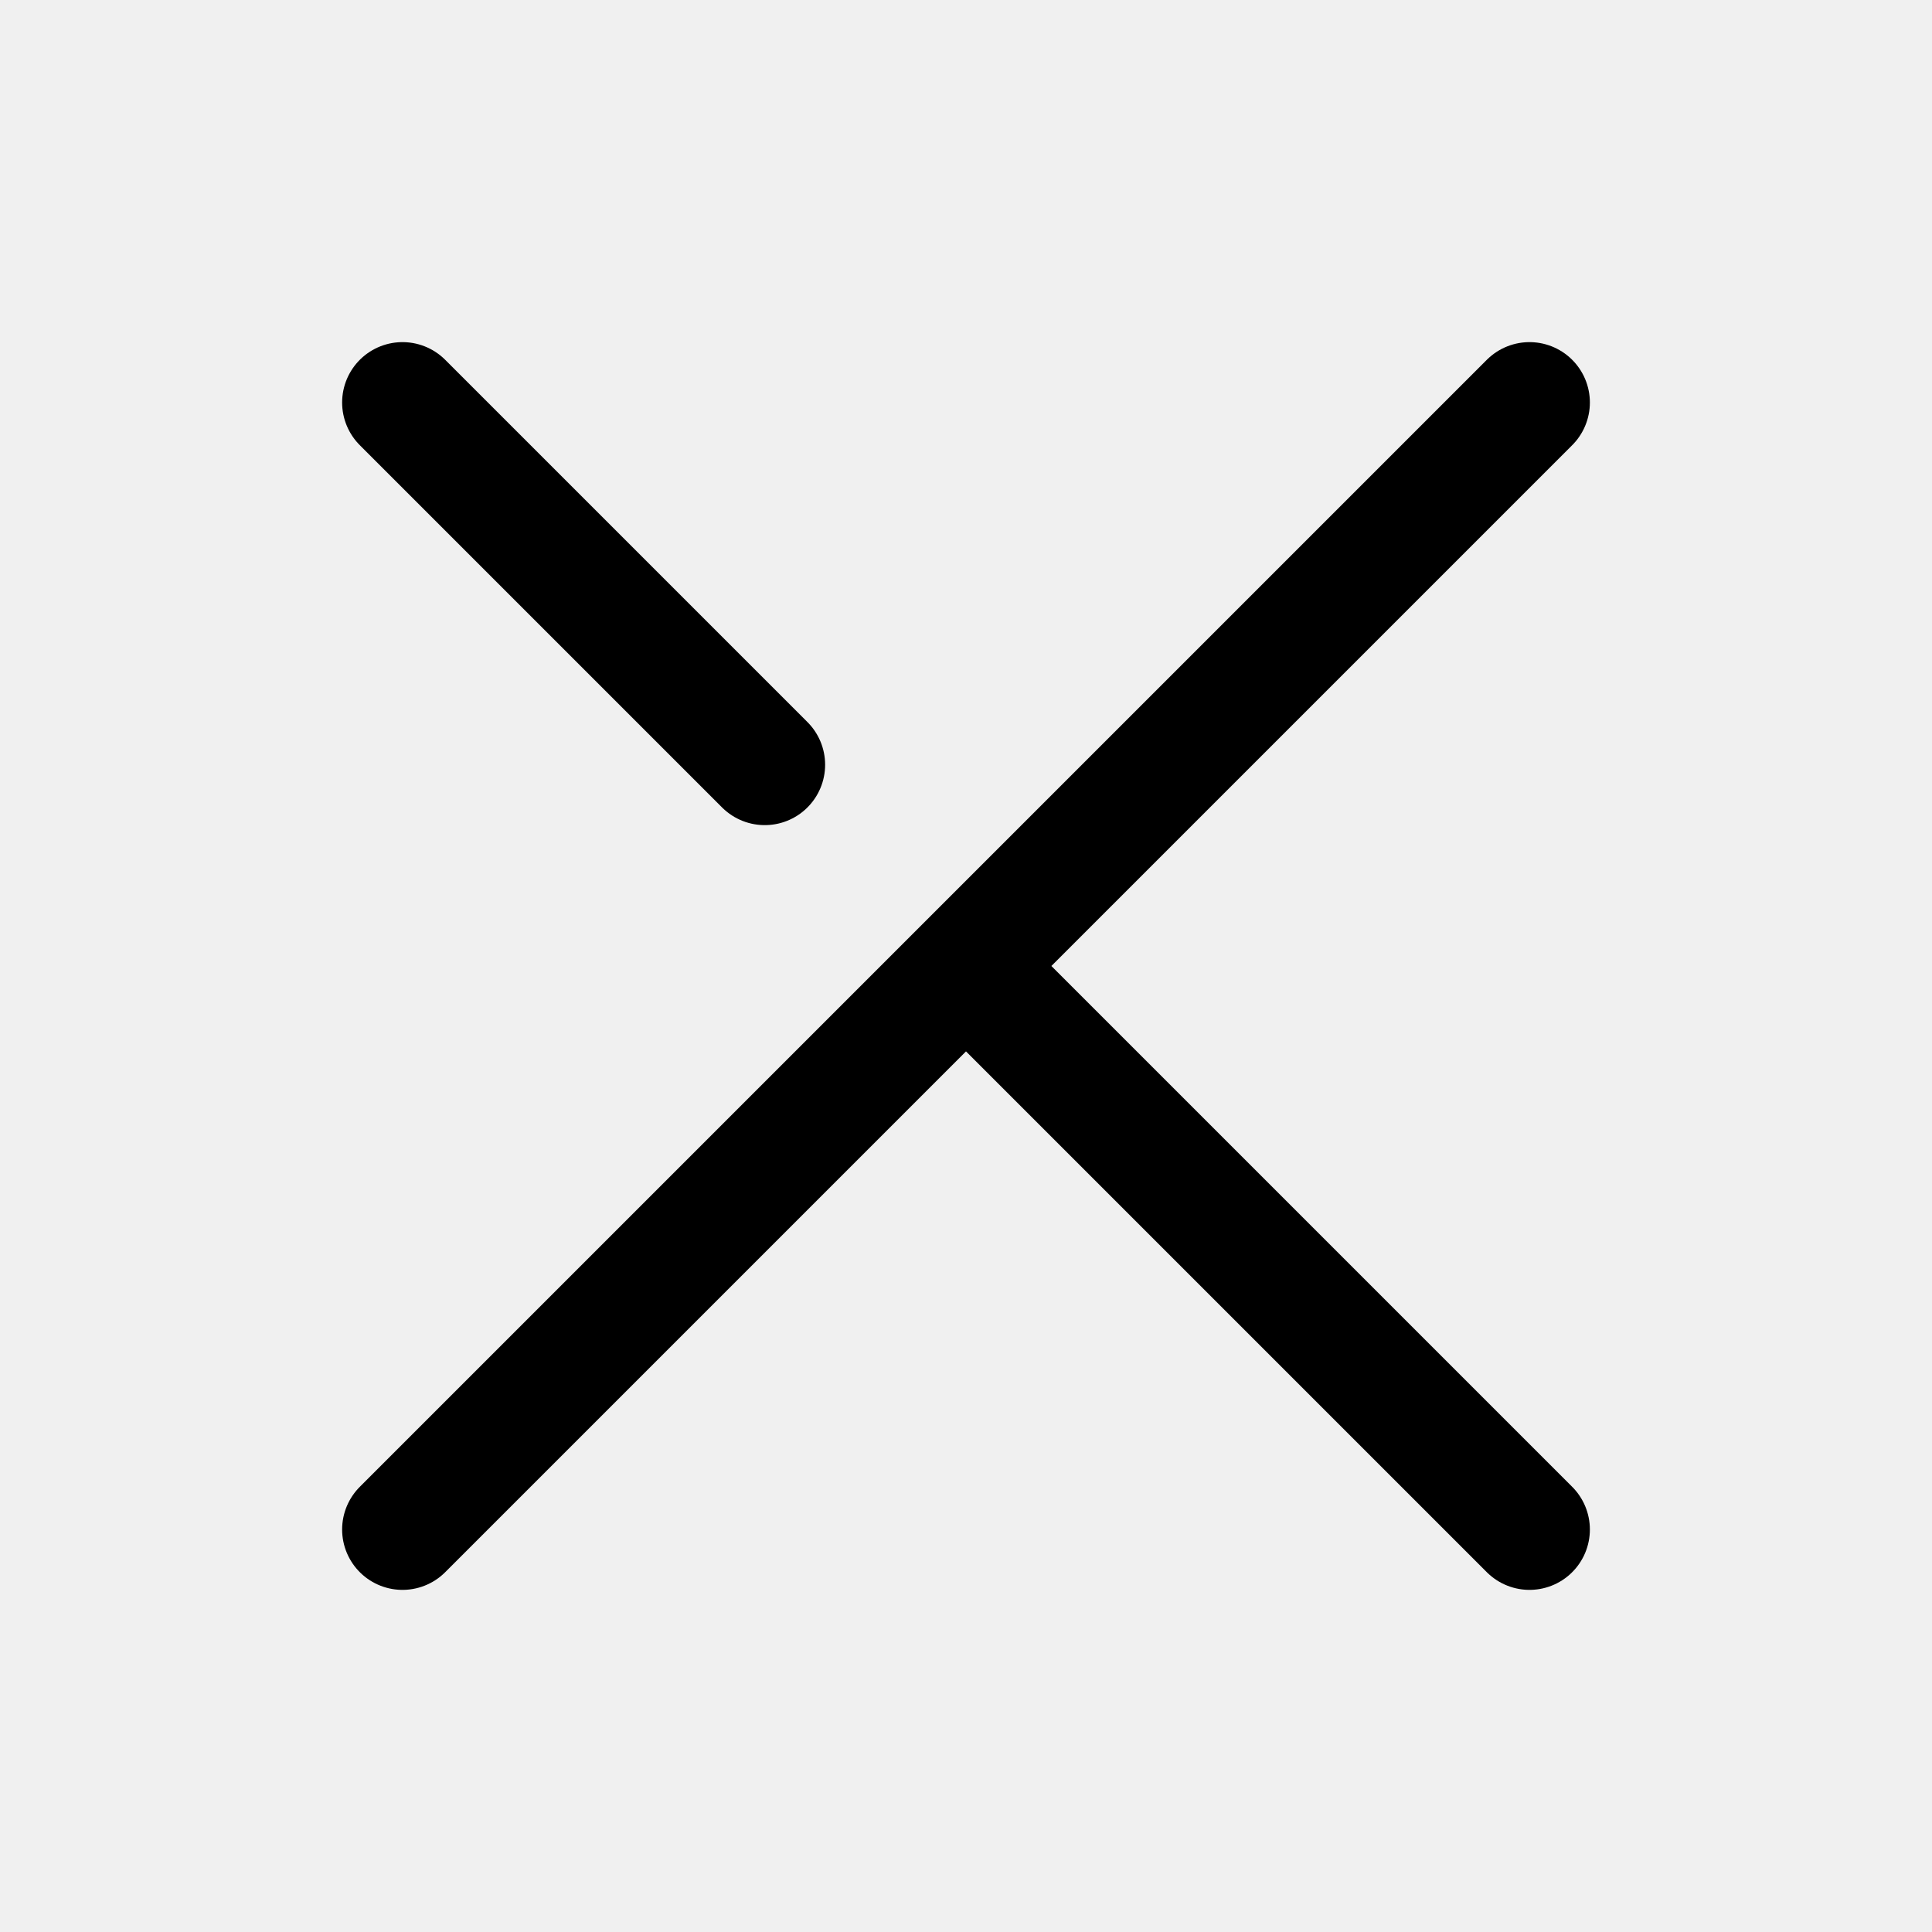
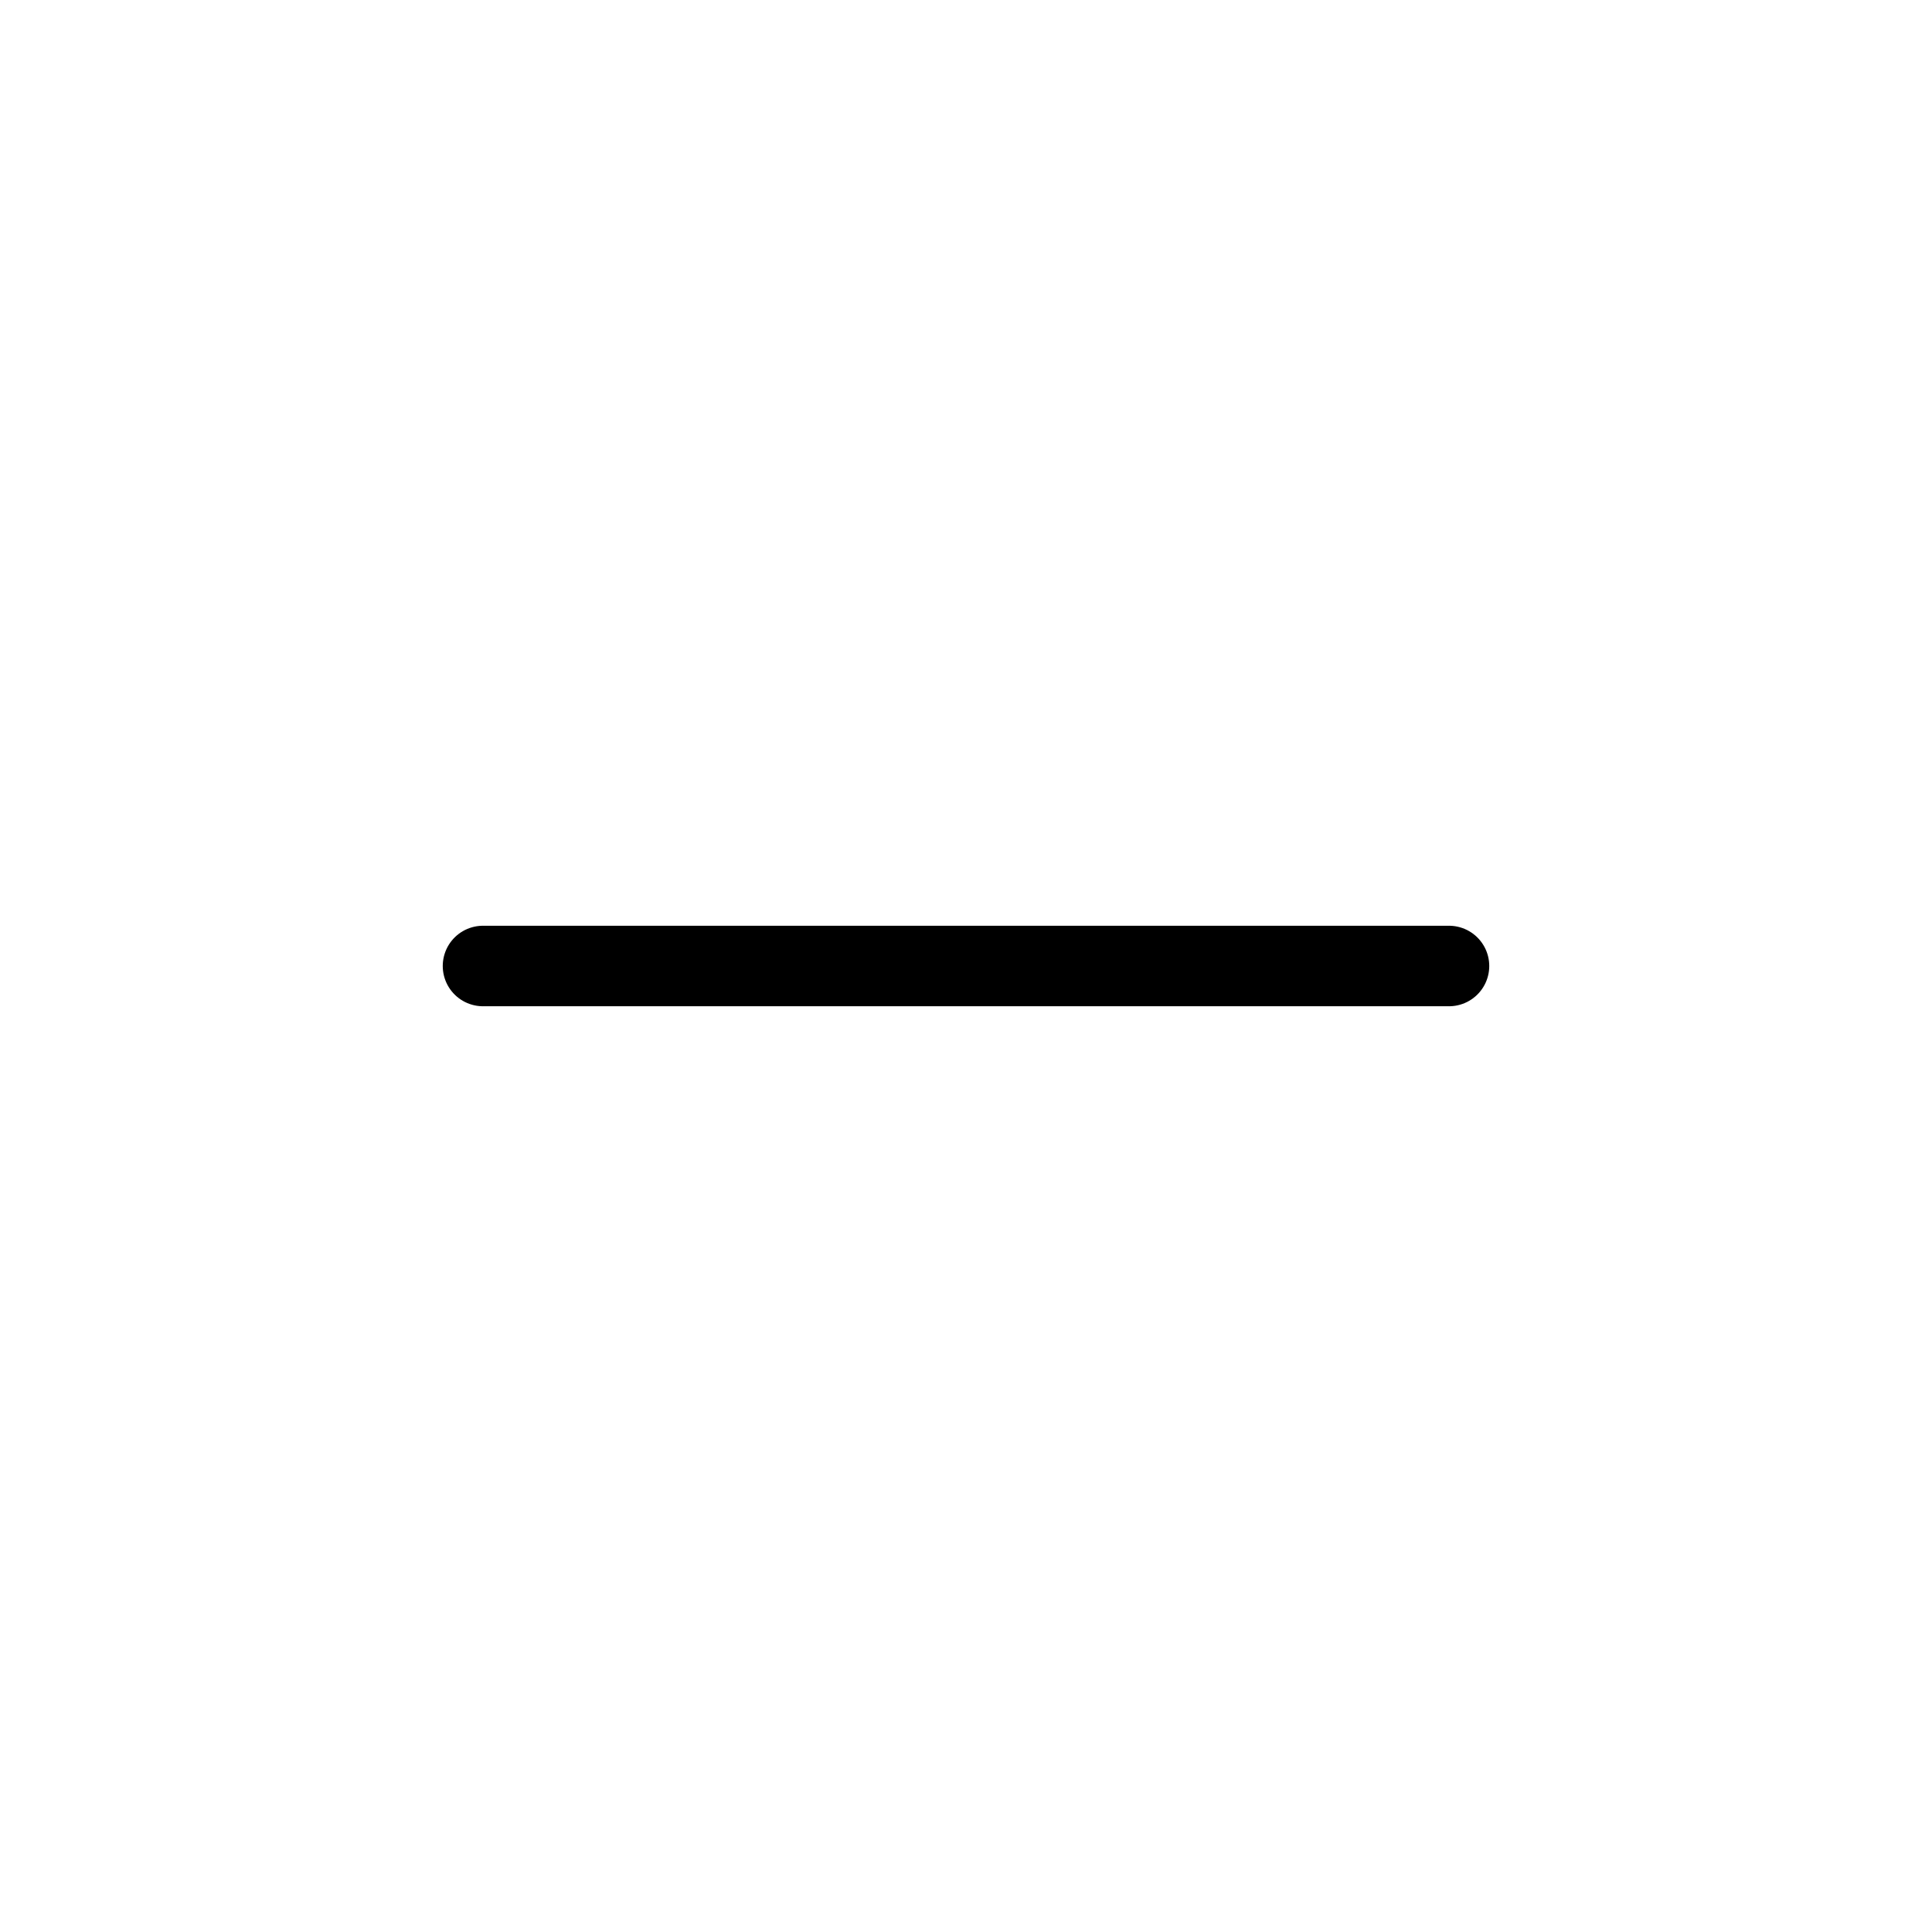
<svg xmlns="http://www.w3.org/2000/svg" width="800px" height="800px" viewBox="0 0 24 24" fill="none">
-   <path d="M19 5L5 19M5 5L9.5 9.5M12 12L19 19" stroke="#000000" stroke-width="1.5" stroke-linecap="round" stroke-linejoin="round" />
+   <rect width="24" height="24" fill="white" />
+   <path d="M6 12H18" stroke="#000000" stroke-linecap="round" stroke-linejoin="round" />
</svg>
